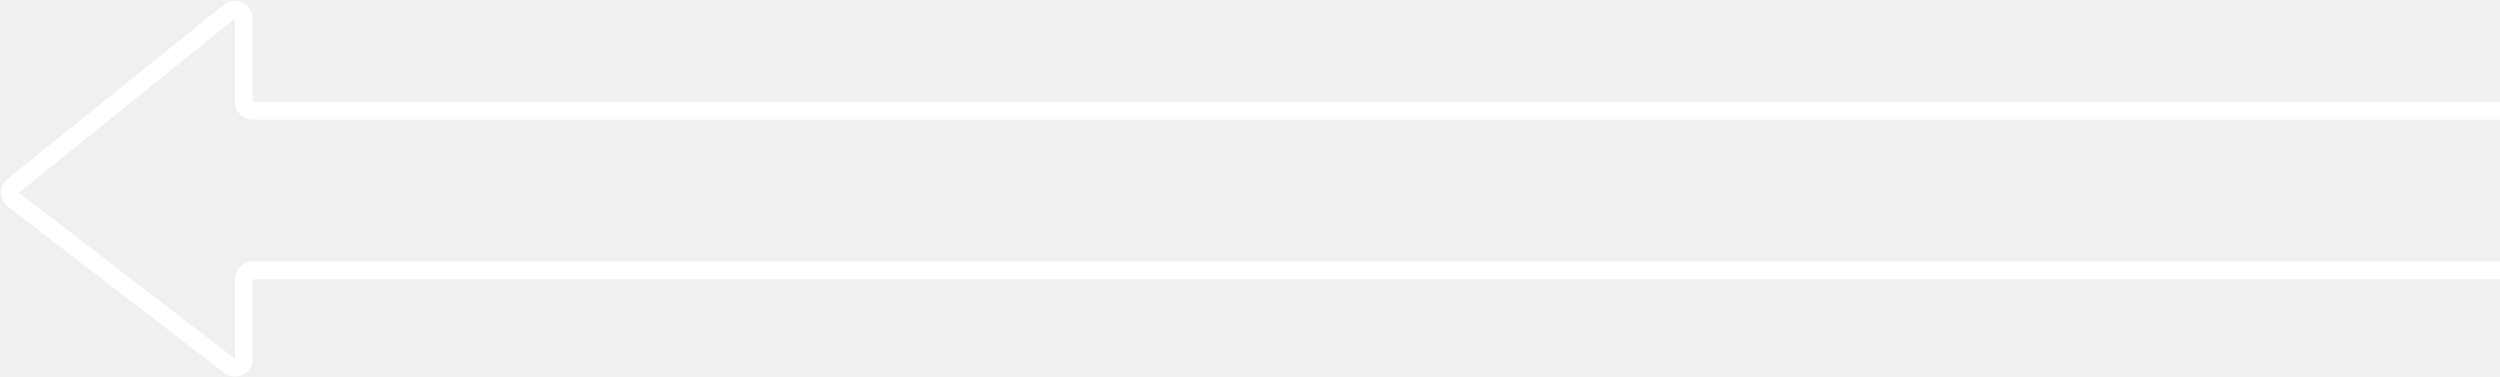
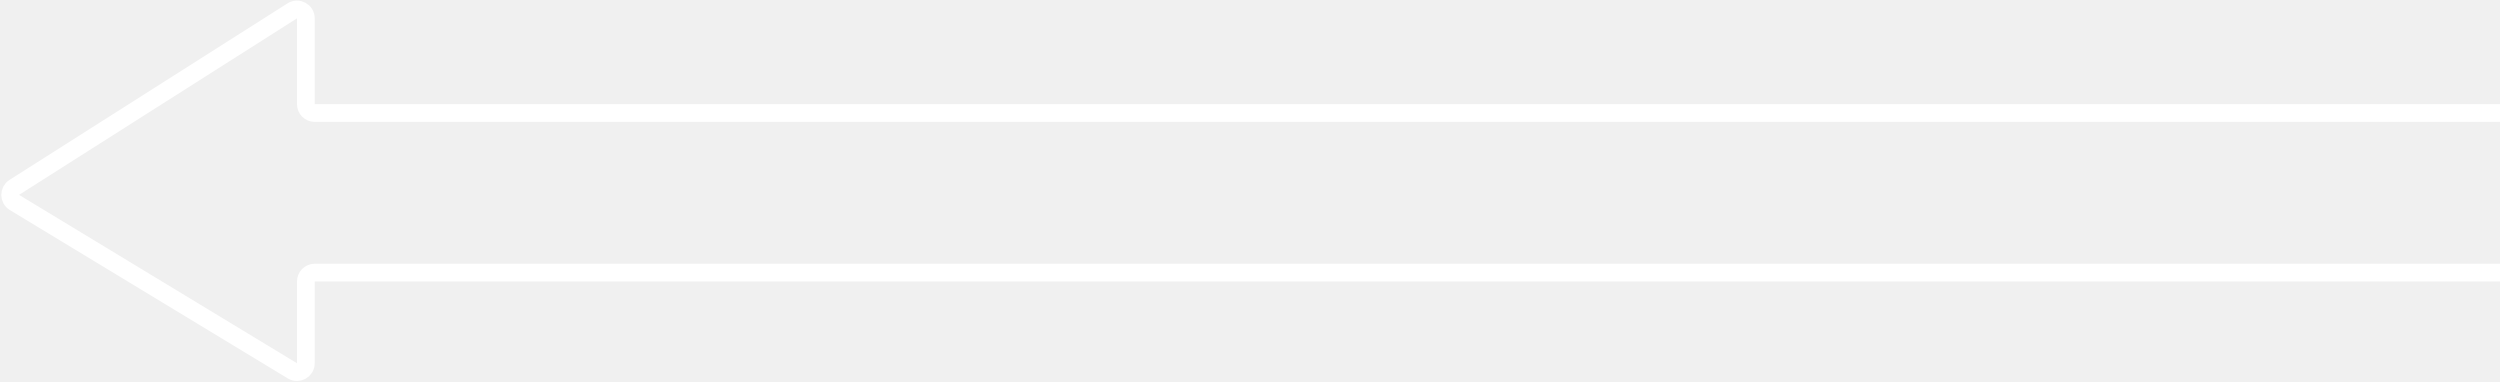
- <svg xmlns="http://www.w3.org/2000/svg" width="564" height="85" viewBox="0 0 564 85" fill="none">
-   <path d="M564 25H57.013C55.909 25 55.013 24.105 55.013 23V4.179C55.013 2.499 53.067 1.567 51.759 2.621L2.98 41.905C1.971 42.718 1.989 44.26 3.016 45.049L51.795 82.527C53.11 83.538 55.013 82.6 55.013 80.941V63C55.013 61.895 55.909 61 57.013 61H564" stroke="white" stroke-width="4" />
+ <svg xmlns="http://www.w3.org/2000/svg" width="564" height="86" viewBox="0 0 564 86" fill="none">
+   <path d="M564 25.5H71C69.895 25.5 69 24.605 69 23.5V4.139C69 2.562 67.259 1.605 65.928 2.451L3.222 42.272C1.969 43.067 1.988 44.902 3.257 45.671L65.964 83.66C67.297 84.468 69 83.508 69 81.95V63.5C69 62.395 69.895 61.5 71 61.5H564" stroke="white" stroke-width="4" />
</svg>
